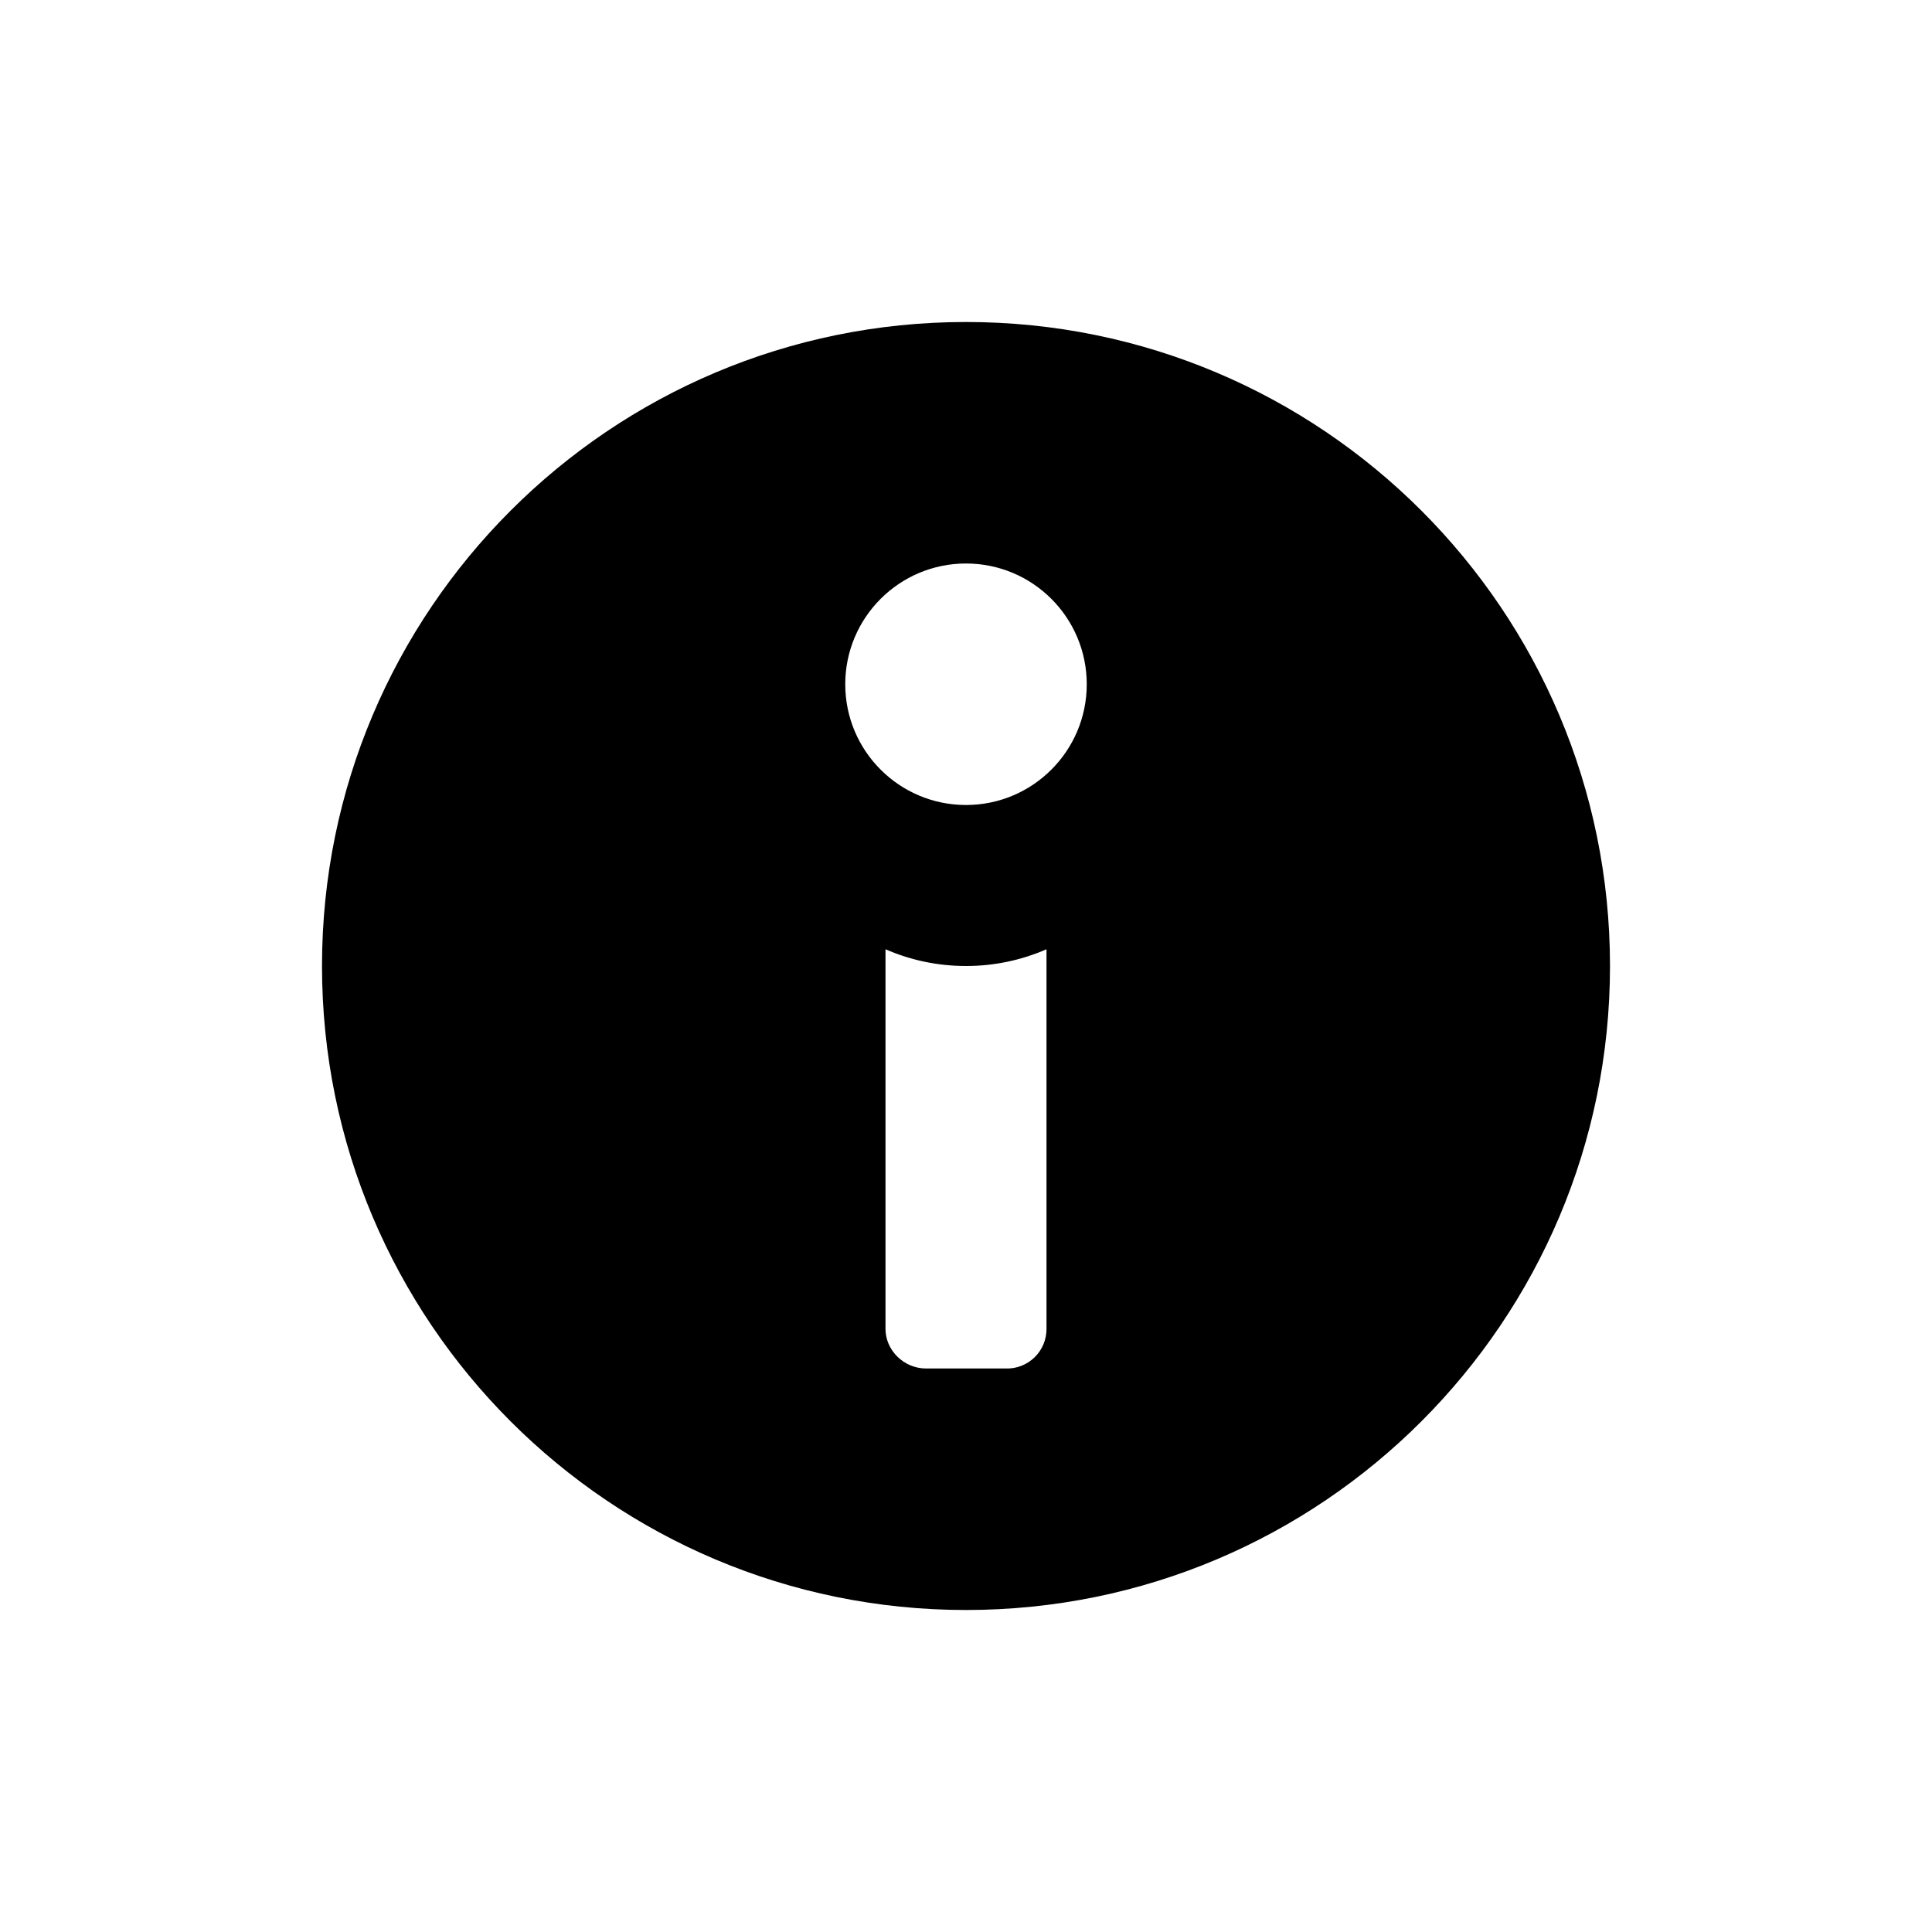
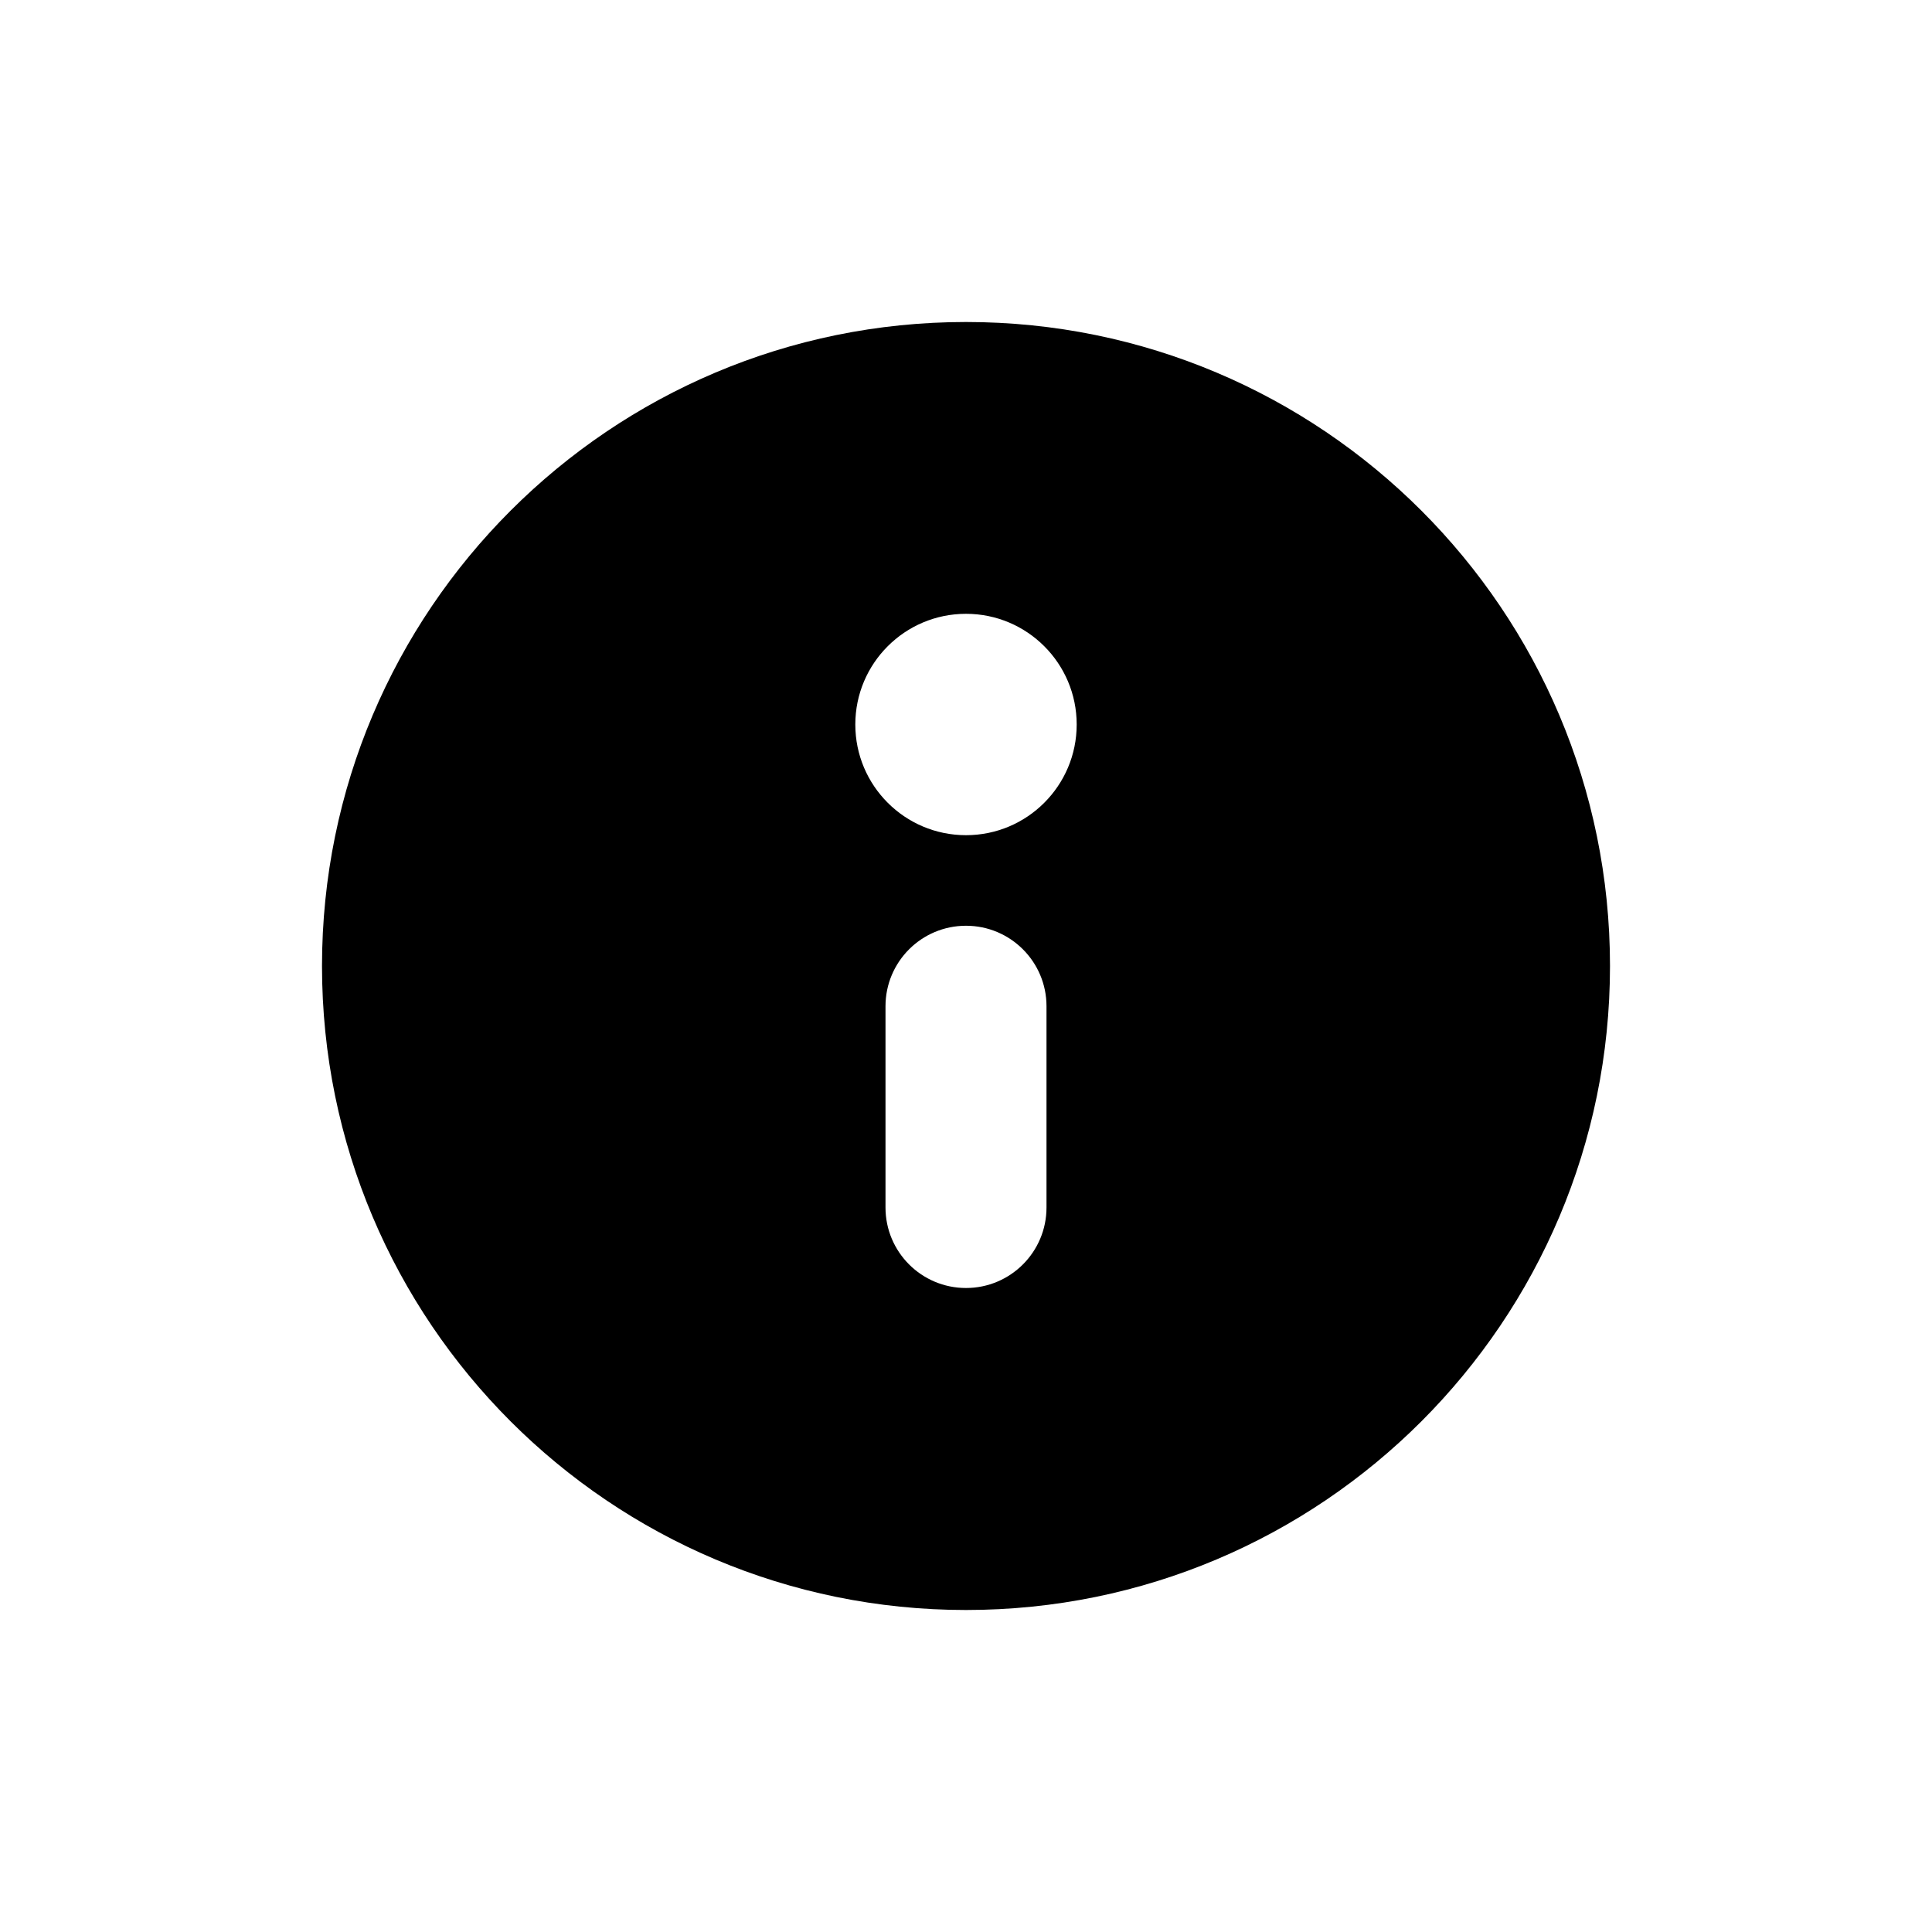
<svg width="24" height="24" viewBox="0 0 24 24">
-   <path d="M13 11.792A2.492 2.492 0 0 1 12 12c-.356 0-.694-.074-1-.208v4.717c0 .263.226.491.505.491h.99a.49.49 0 0 0 .505-.491v-4.717zM12 20a8 8 0 1 1 0-16 8 8 0 0 1 0 16zm0-10a1.5 1.5 0 1 0 0-3 1.5 1.5 0 0 0 0 3z" fill="currentColor" fill-rule="evenodd" />
+   <path d="M12 20a8 8 0 1 1 0-16 8 8 0 0 1 0 16zm0-8.5a1 1 0 0 0-1 1V15a1 1 0 0 0 2 0v-2.5a1 1 0 0 0-1-1zm0-1.125a1.375 1.375 0 1 0 0-2.75 1.375 1.375 0 0 0 0 2.75z" fill="currentColor" fill-rule="evenodd" />
</svg>
